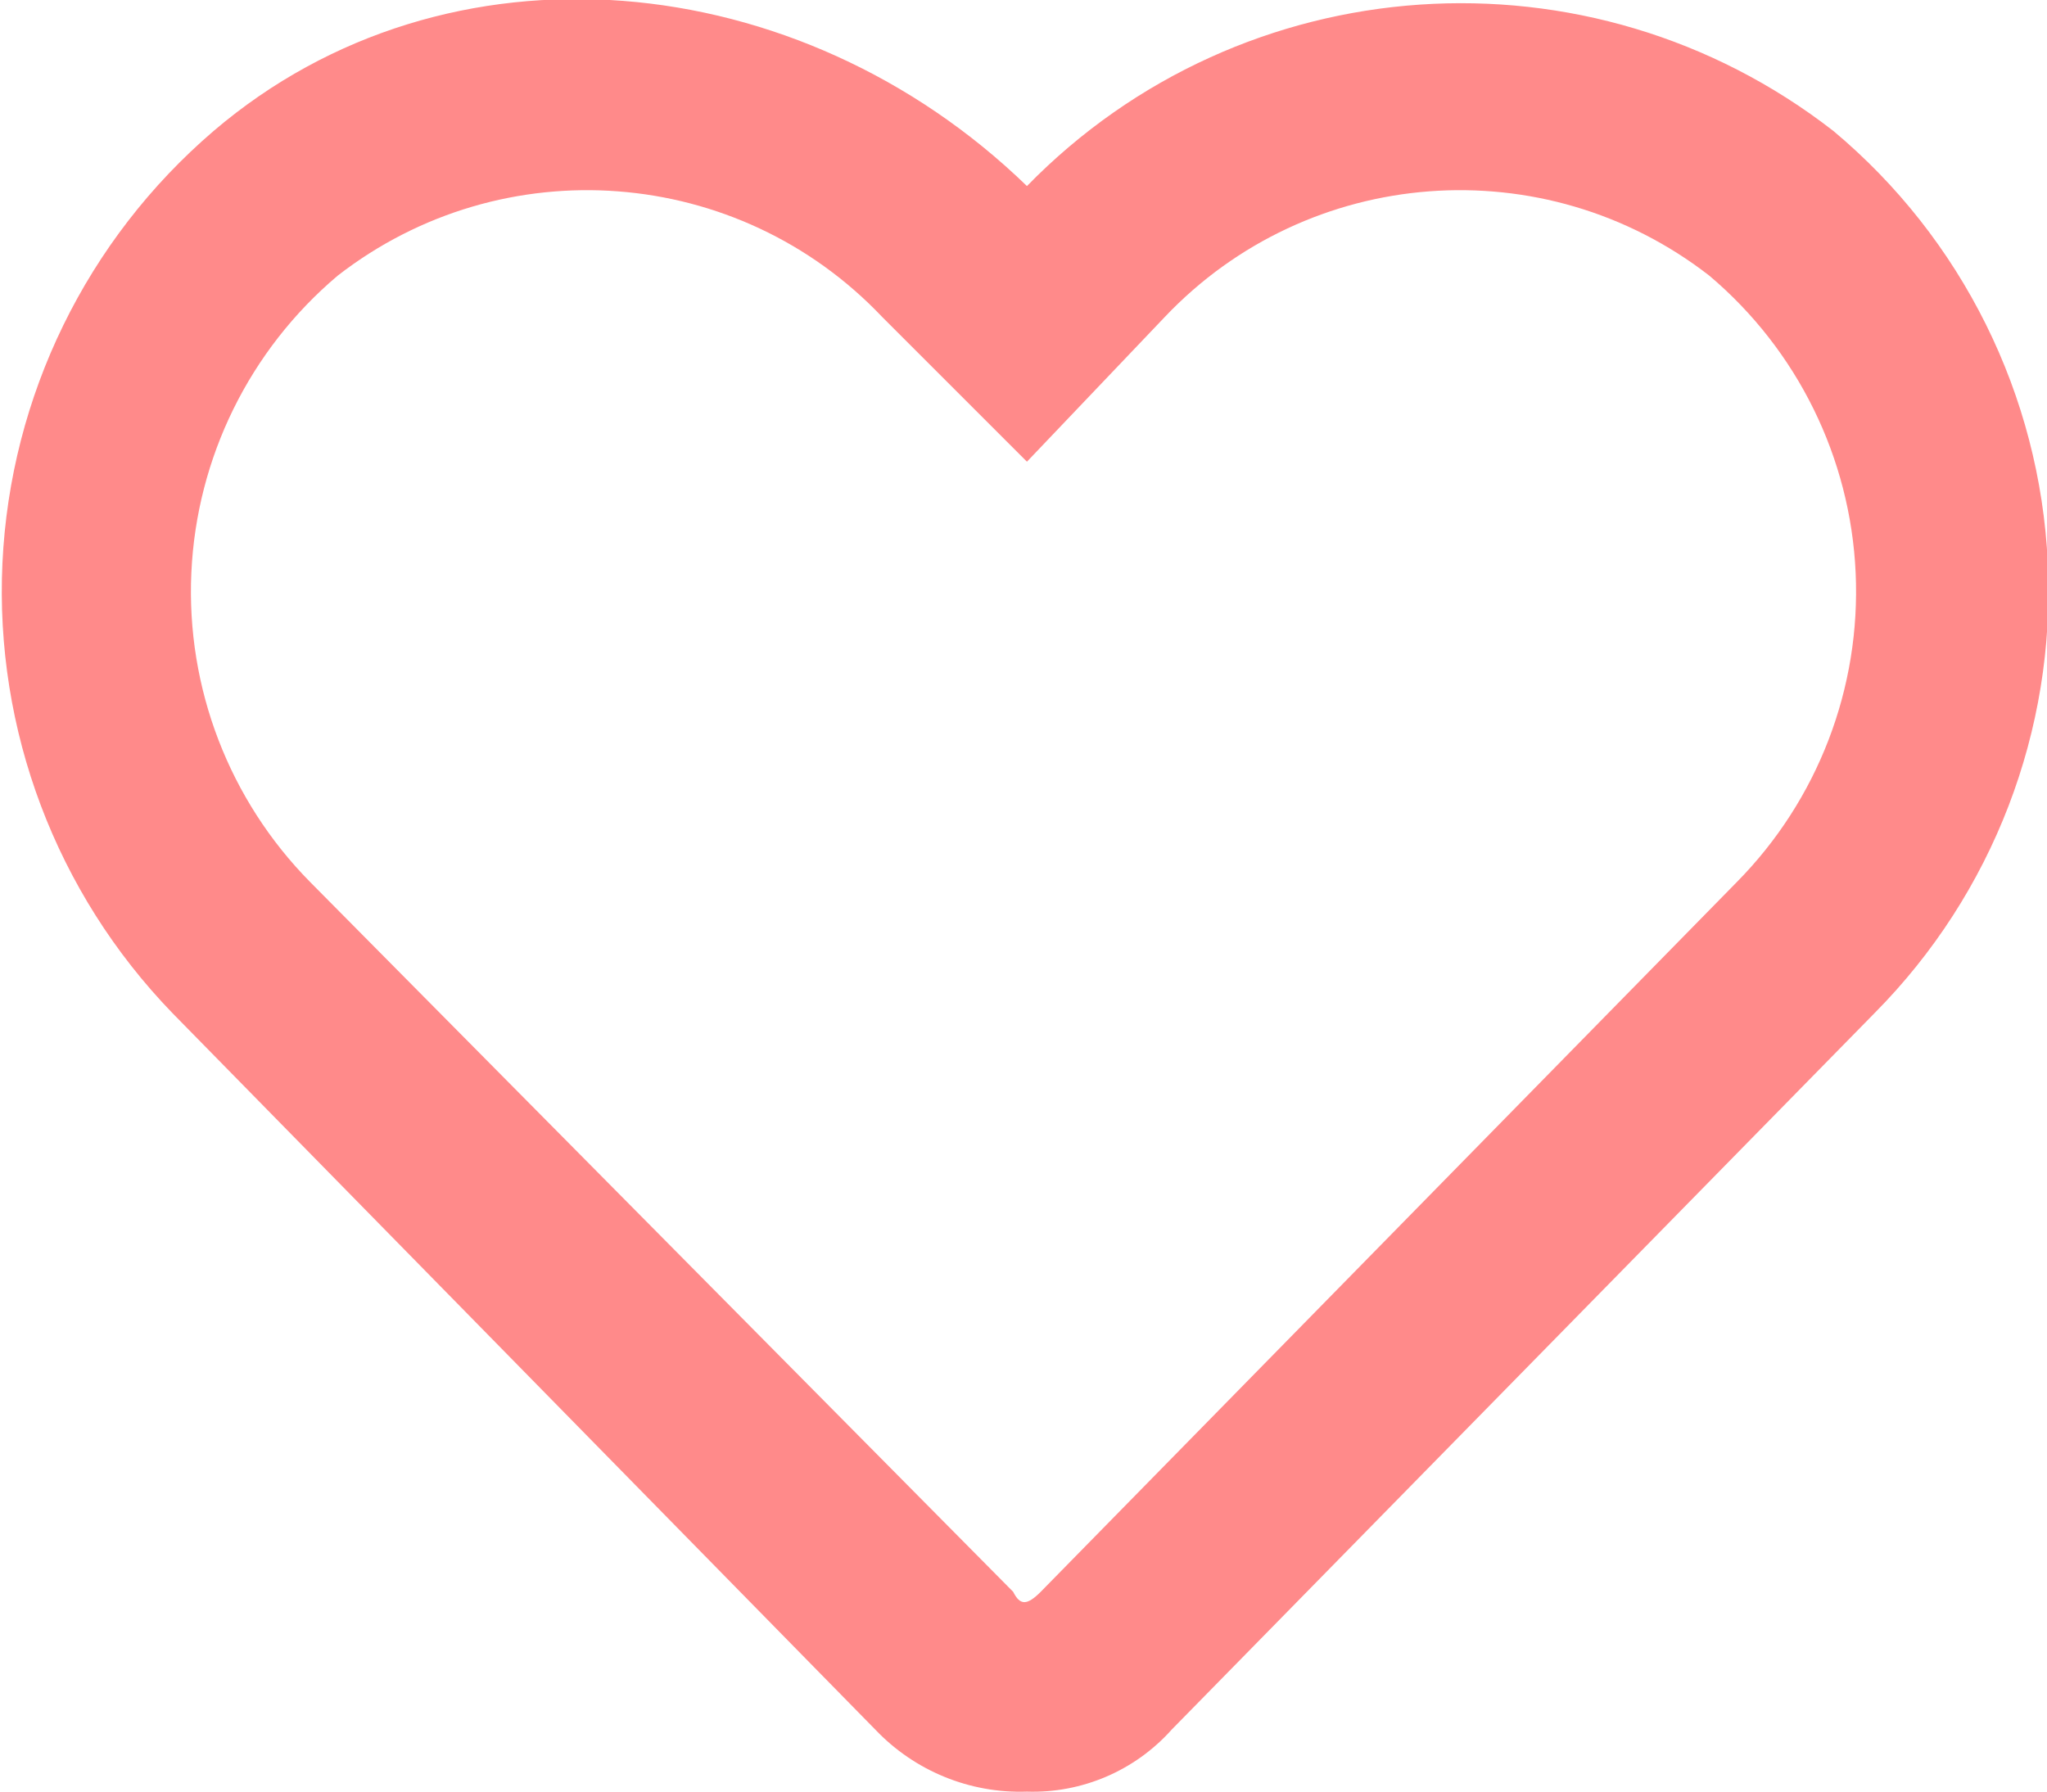
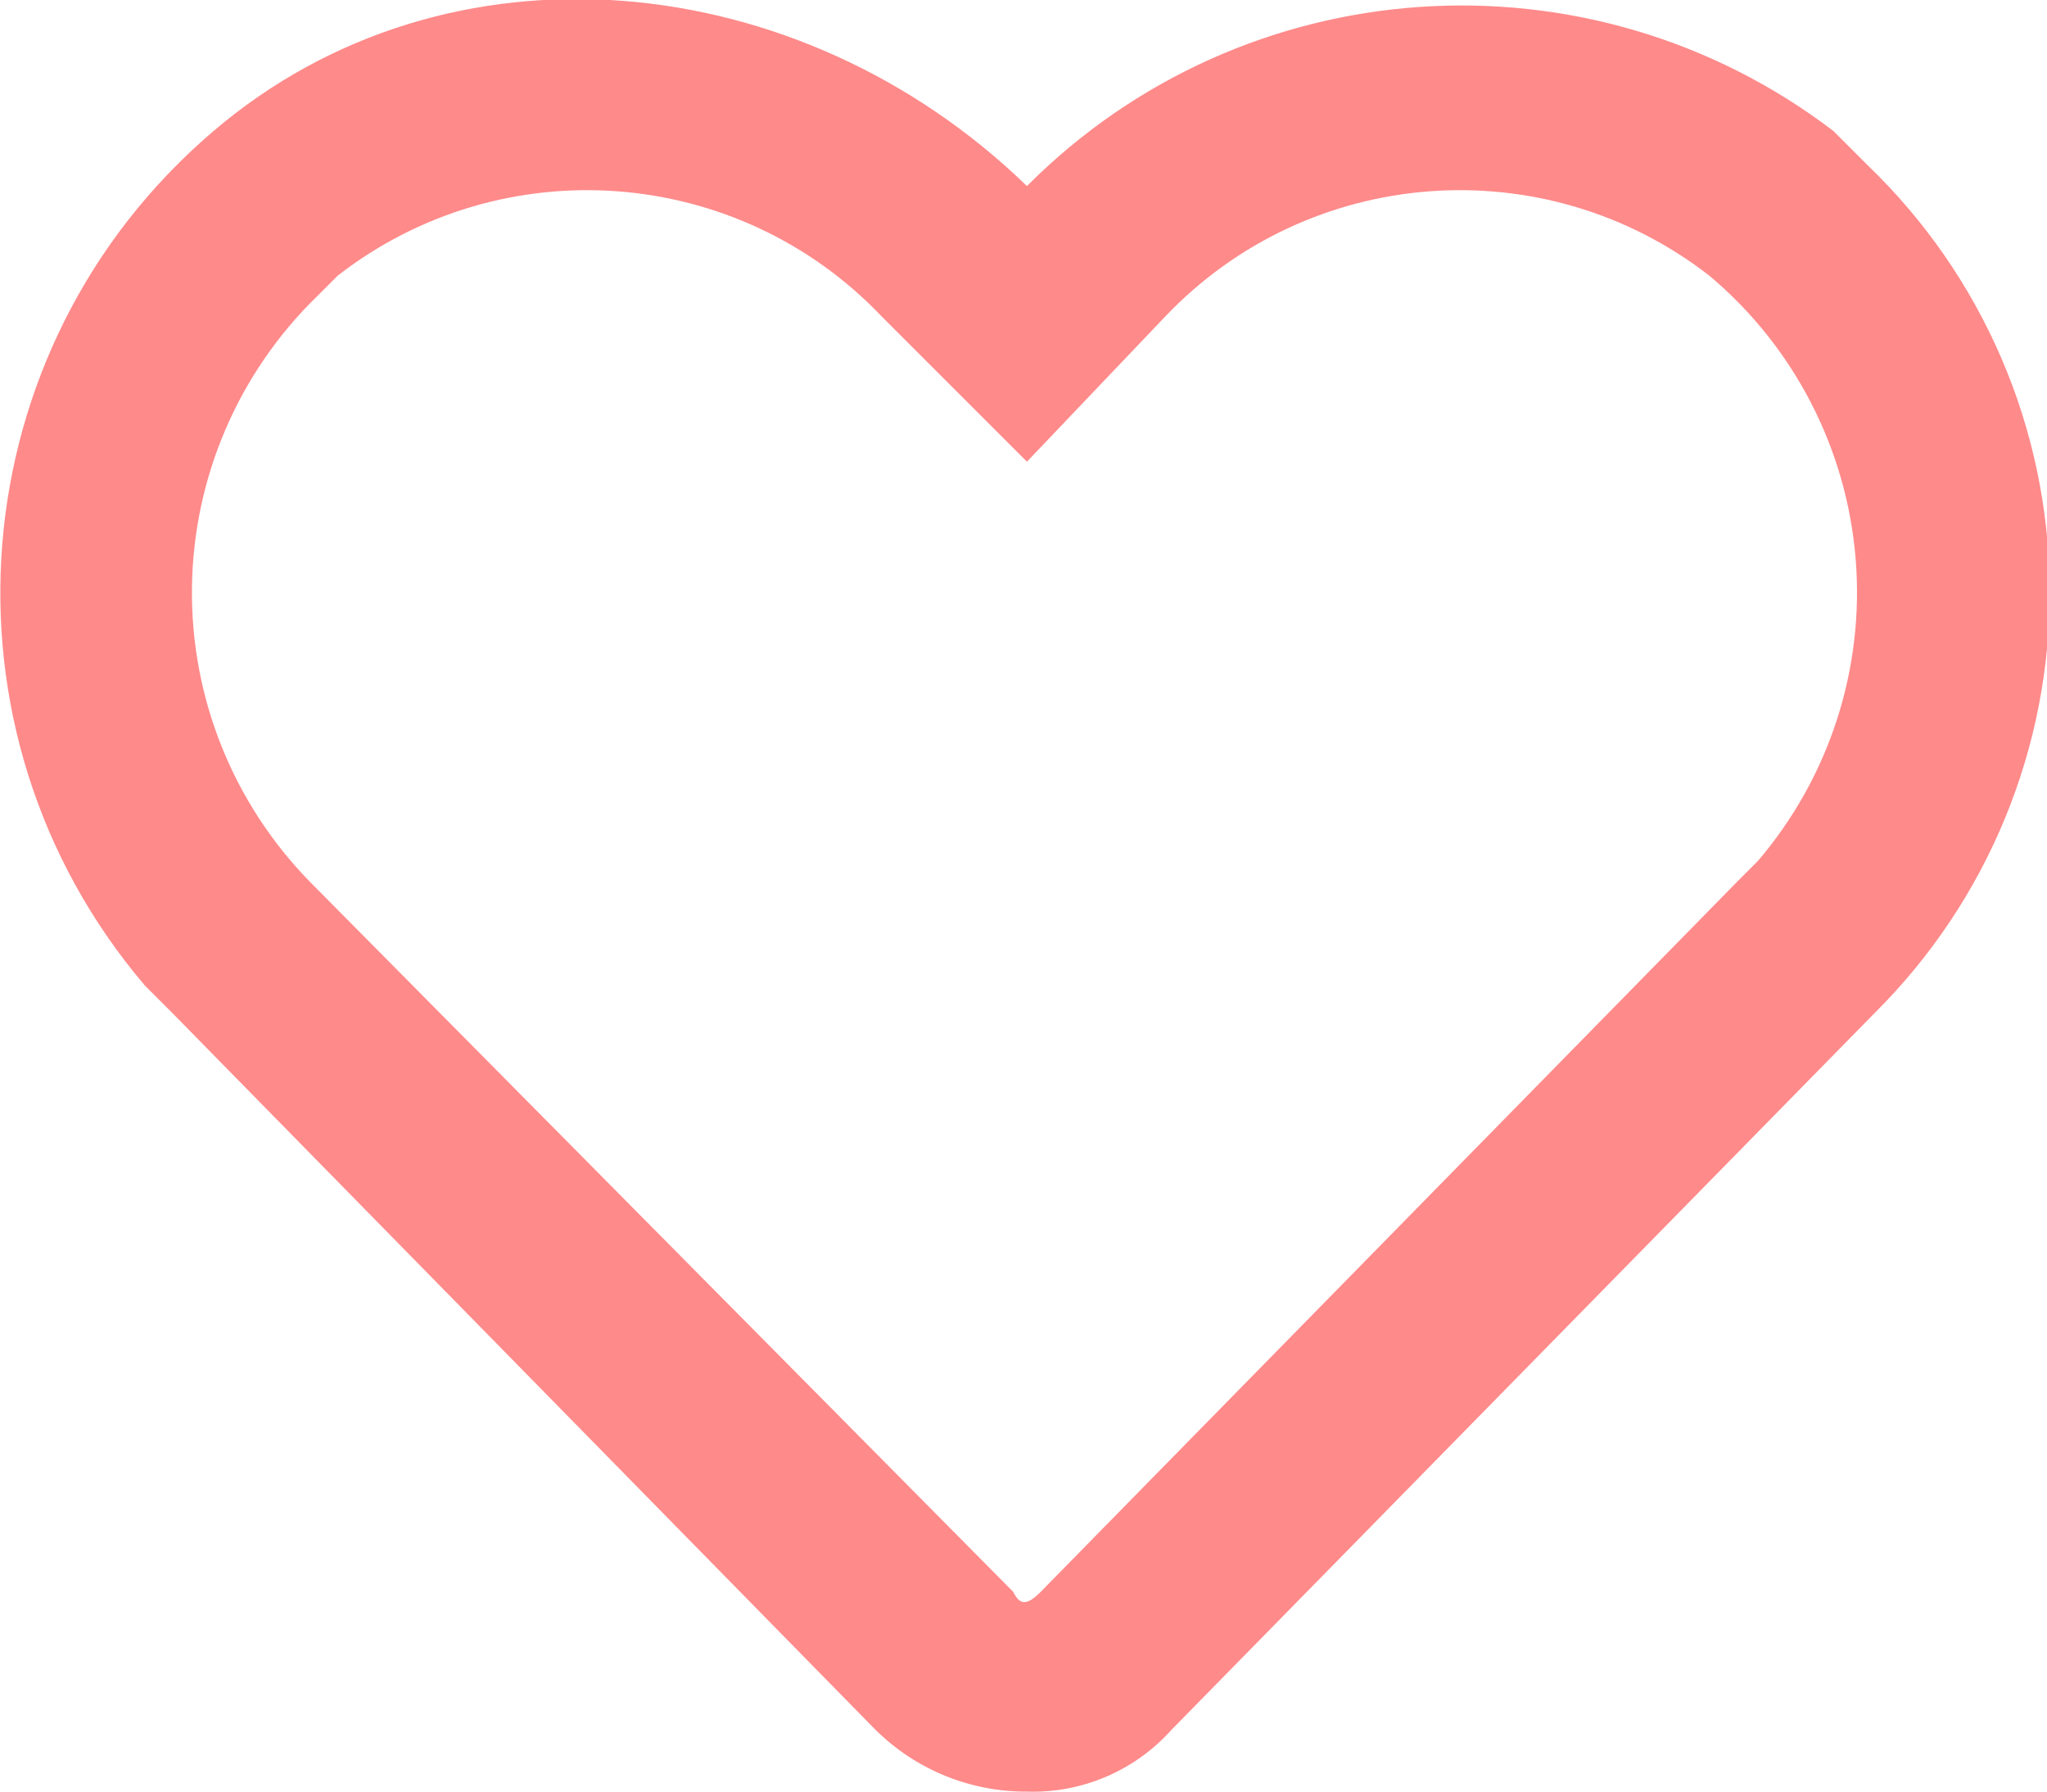
<svg xmlns="http://www.w3.org/2000/svg" id="Layer_1" data-name="Layer 1" viewBox="0 0 29.7 26">
-   <path d="M26.6,1.9a8.8,8.8,0,0,0-11.7.8C11.6-.5,6.5-1,3.1,1.9a8.8,8.8,0,0,0-.6,12.8L12.7,25.1a2.9,2.9,0,0,0,2.2.9,2.7,2.7,0,0,0,2.1-.9L27.2,14.7A8.7,8.7,0,0,0,26.6,1.9ZM25.2,12.8,15.1,23.1c-.2.2-.3.2-.4,0L4.5,12.8A6,6,0,0,1,4.9,4a5.9,5.9,0,0,1,7.9.6l2.1,2.1,2-2.1A5.9,5.9,0,0,1,24.8,4a6,6,0,0,1,.4,8.8Z" transform="translate(0)" fill="#ff8a8a" />
+   <defs>
+     <style>.cls-1{fill:#ff8a8a;}</style>
+   </defs>
+   <path id="heartoutline" class="cls-1" d="M26.6,1.9a8.9,8.9,0,0,0-11.7.8C11.6-.5,6.5-1,3.1,1.9a8.8,8.8,0,0,0-1,12.4l.4.4L12.7,25.1a3.1,3.1,0,0,0,2.2.9,2.7,2.7,0,0,0,2.1-.9L27.2,14.7a8.6,8.6,0,0,0-.1-12.3ZM25.2,12.8,15.1,23.1c-.2.2-.3.2-.4,0L4.5,12.8a6,6,0,0,1,.1-8.5L4.9,4a5.9,5.9,0,0,1,7.9.6l2.1,2.1,2-2.1A5.9,5.9,0,0,1,24.8,4a6,6,0,0,1,.7,8.5Z" transform="translate(0 0)" />
</svg>
